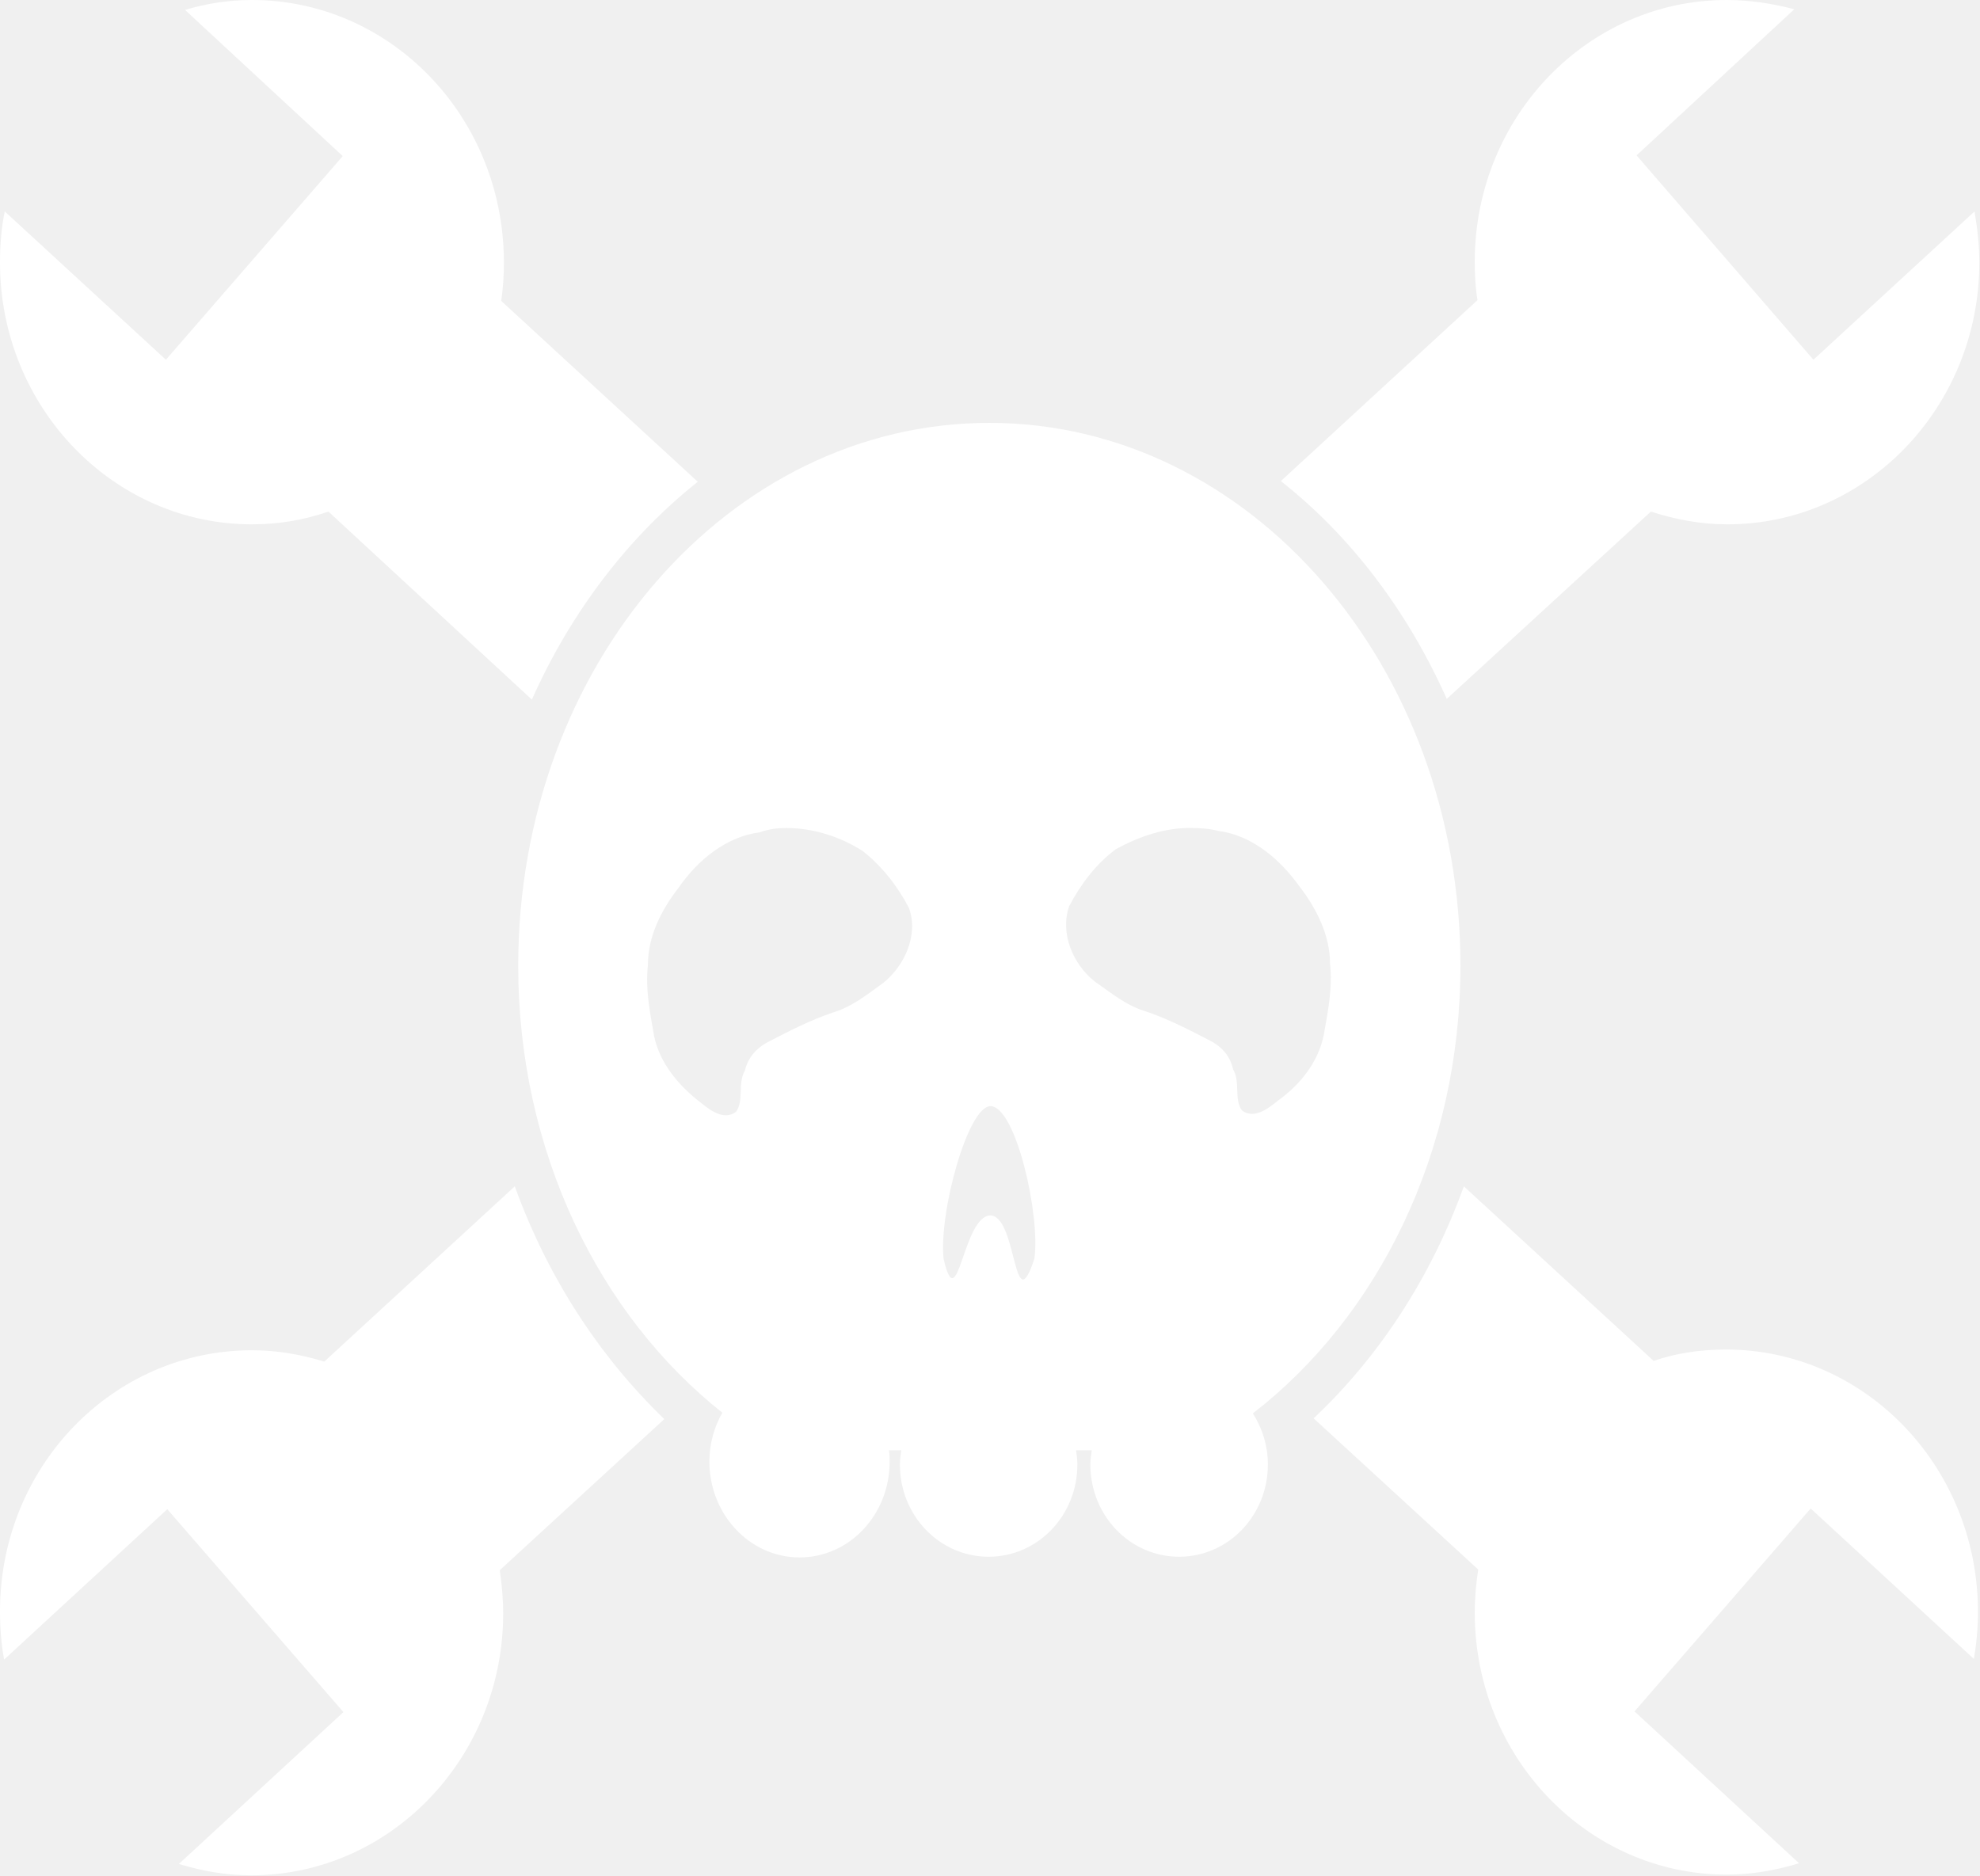
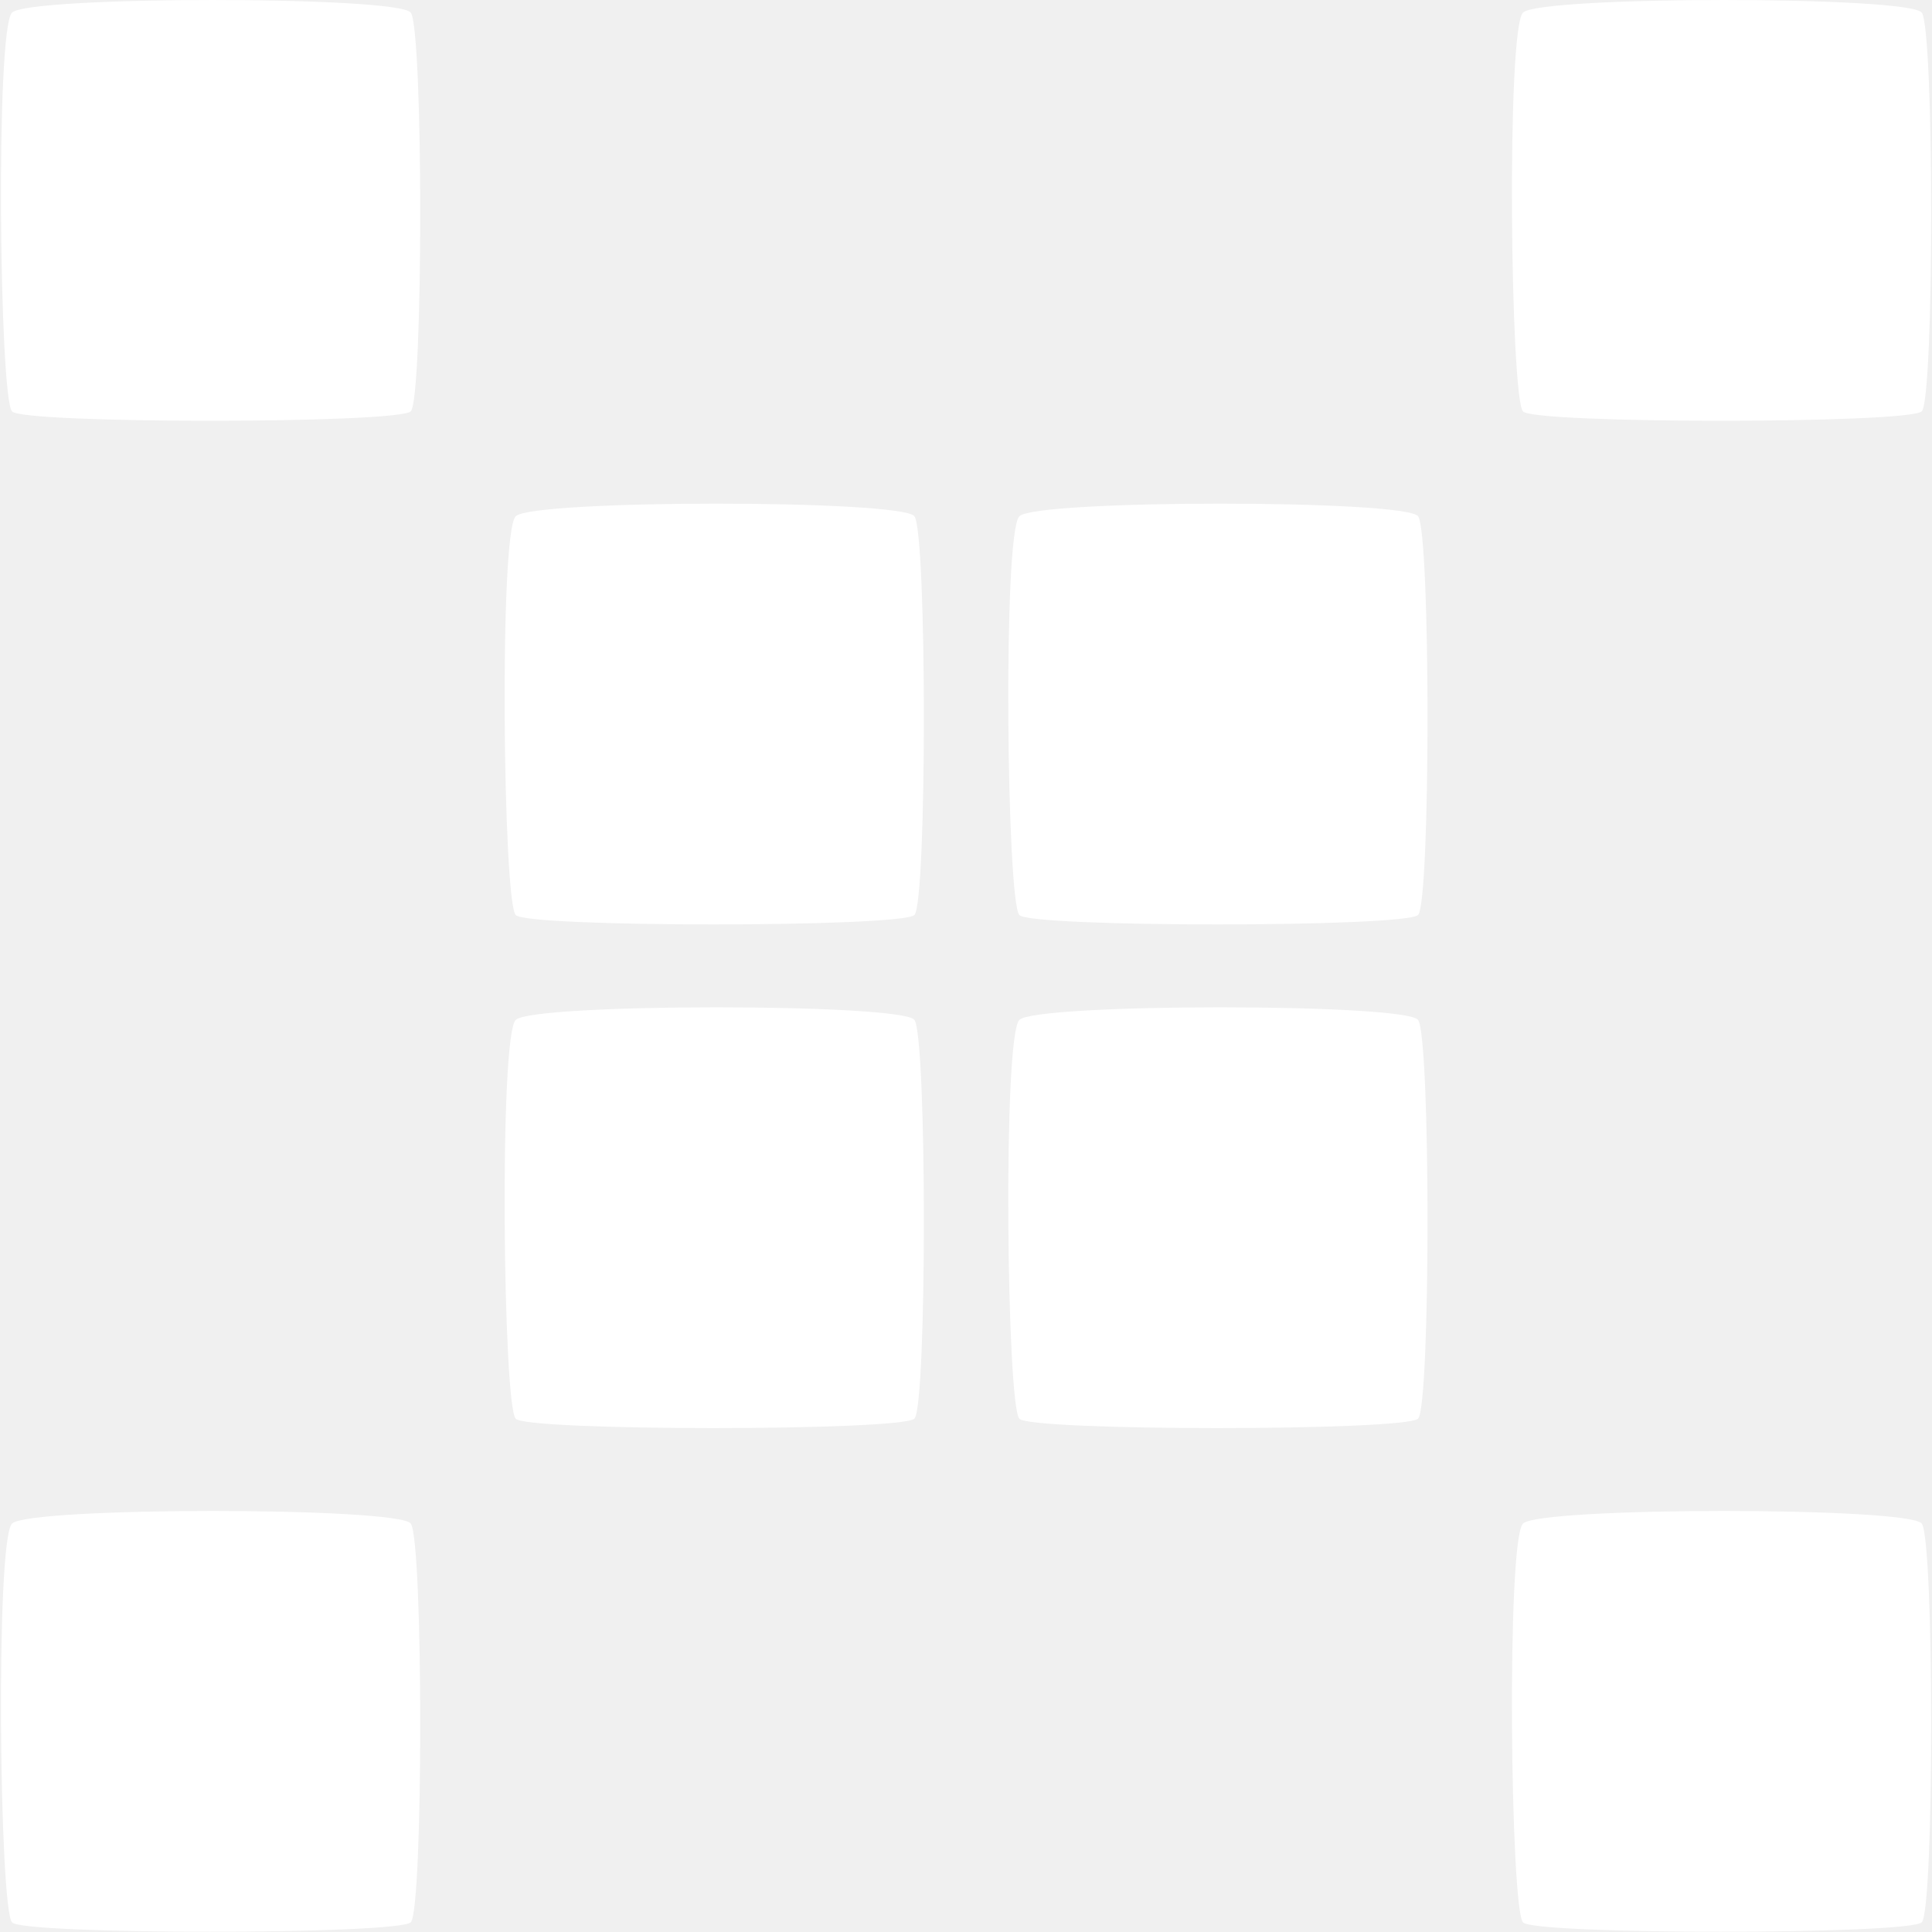
- <svg xmlns="http://www.w3.org/2000/svg" width="76px" height="72px" viewBox="0 0 76 72" version="1.1">
+ <svg xmlns="http://www.w3.org/2000/svg" width="72px" height="72px" viewBox="0 0 72 72" version="1.1">
  <defs />
-   <g id="Icons-/-Resources" stroke="none" stroke-width="1" fill="none" fill-rule="evenodd">
-     <path d="M9.67,0 C8.779,0 7.914,0.136 7.102,0.381 L13.156,5.992 L6.368,13.81 L0.183,8.117 C0.052,8.744 0,9.397 0,10.078 C0,15.635 4.35,20.129 9.67,20.129 C10.692,20.129 11.662,19.966 12.606,19.639 L20.415,26.857 C21.909,23.507 24.11,20.619 26.783,18.495 L19.236,11.549 C19.314,11.059 19.341,10.568 19.341,10.078 L19.341,10.024 C19.314,4.467 14.99,0 9.67,0 L9.67,0 Z M56.188,45.542 C54.93,49.029 52.938,52.08 50.422,54.449 L56.738,60.251 C56.659,60.796 56.607,61.341 56.607,61.913 C56.607,67.469 60.957,71.964 66.277,71.964 C67.247,71.964 68.164,71.8 69.055,71.528 L62.739,65.699 L69.501,57.909 L75.764,63.683 C75.869,63.084 75.921,62.485 75.921,61.858 L75.921,61.777 C75.869,56.247 71.545,51.807 66.251,51.807 C65.281,51.807 64.338,51.944 63.473,52.243 L56.188,45.542 Z M66.277,0 C60.957,0 56.633,4.467 56.607,9.996 L56.607,10.051 C56.607,10.541 56.633,11.059 56.712,11.522 L49.164,18.468 C51.863,20.592 54.039,23.479 55.532,26.83 L63.368,19.639 C64.286,19.938 65.281,20.129 66.303,20.129 C71.65,20.129 75.974,15.608 75.974,10.078 C75.974,9.397 75.895,8.744 75.79,8.117 L69.606,13.81 L62.818,5.965 L68.872,0.354 C68.033,0.136 67.168,0 66.277,0 Z M19.76,45.542 L12.448,52.27 C11.557,51.998 10.64,51.835 9.67,51.835 C4.35,51.835 0.026,56.274 0,61.804 L0,61.885 C0,62.512 0.052,63.111 0.157,63.71 L6.421,57.936 L13.182,65.726 L6.866,71.555 C7.757,71.827 8.674,71.991 9.644,71.991 C14.99,71.991 19.314,67.469 19.314,61.94 C19.314,61.368 19.262,60.823 19.183,60.278 L25.499,54.477 C23.01,52.08 21.018,49.029 19.76,45.542 Z M37.974,16.234 C27.989,16.234 19.891,25.55 19.891,37.071 C19.891,44.181 22.983,50.473 27.727,54.232 C27.412,54.776 27.229,55.43 27.229,56.111 C27.229,58.127 28.775,59.788 30.688,59.788 C32.601,59.788 34.148,58.154 34.148,56.111 C34.148,55.975 34.148,55.839 34.121,55.675 L34.593,55.675 C34.567,55.866 34.541,56.029 34.541,56.22 C34.541,58.181 36.061,59.761 37.948,59.761 C39.834,59.761 41.354,58.181 41.354,56.22 C41.354,56.029 41.328,55.839 41.302,55.675 L41.905,55.675 C41.879,55.866 41.852,56.029 41.852,56.22 C41.852,58.181 43.372,59.761 45.259,59.761 C47.146,59.761 48.666,58.181 48.666,56.22 C48.666,55.512 48.457,54.831 48.09,54.259 C52.912,50.527 56.057,44.208 56.057,37.071 C56.057,25.55 47.959,16.234 37.974,16.234 Z M30.19,31.787 C31.212,31.787 32.234,32.114 33.099,32.659 C33.833,33.231 34.436,33.993 34.881,34.838 C35.274,35.873 34.724,37.071 33.912,37.725 C33.309,38.161 32.706,38.651 31.972,38.869 C31.081,39.169 30.243,39.605 29.404,40.04 C28.985,40.285 28.697,40.64 28.592,41.103 C28.303,41.593 28.566,42.247 28.251,42.682 C27.779,43.037 27.229,42.601 26.862,42.301 C26.05,41.675 25.316,40.803 25.106,39.768 C24.949,38.869 24.766,37.97 24.87,37.044 C24.87,35.927 25.394,34.92 26.05,34.075 C26.783,33.013 27.884,32.114 29.168,31.951 C29.535,31.814 29.876,31.787 30.19,31.787 L30.19,31.787 Z M45.757,31.787 C46.098,31.787 46.439,31.814 46.753,31.896 C48.037,32.06 49.112,32.958 49.872,34.021 C50.527,34.865 51.051,35.9 51.051,36.99 C51.156,37.916 50.972,38.815 50.815,39.713 C50.606,40.776 49.898,41.647 49.059,42.247 C48.692,42.546 48.142,42.982 47.67,42.628 C47.356,42.192 47.618,41.538 47.33,41.048 C47.225,40.558 46.91,40.204 46.517,39.986 C45.679,39.55 44.84,39.114 43.949,38.815 C43.215,38.597 42.639,38.106 42.01,37.671 C41.197,37.017 40.673,35.846 41.04,34.783 C41.486,33.939 42.062,33.176 42.822,32.604 C43.713,32.114 44.735,31.76 45.757,31.787 L45.757,31.787 Z M38.026,42.465 C38.996,42.492 39.939,46.659 39.703,48.321 C38.891,50.799 39.048,46.714 38.026,46.659 C36.952,46.659 36.768,50.691 36.218,48.321 C36.034,46.523 37.161,42.437 38.026,42.465 L38.026,42.465 Z" id="skull" fill="#FFFFFF" />
+   <g id="Page-1" stroke="none" stroke-width="1" fill="none" fill-rule="evenodd">
+     <g id="skull" fill="#FFFFFF">
+       <path d="M0.449,15.329 C-0.02,14.859 -0.177,1.095 0.449,0.469 C1.074,-0.156 14.839,-0.156 15.308,0.469 C15.778,1.095 15.778,14.859 15.308,15.329 C14.839,15.798 0.762,15.798 0.449,15.329 L0.449,15.329 L0.449,15.329 Z M56.758,15.329 C56.289,14.859 56.133,1.095 56.758,0.469 C57.384,-0.156 71.148,-0.156 71.618,0.469 C72.087,1.095 72.087,14.859 71.618,15.329 C71.148,15.798 57.071,15.798 56.758,15.329 L56.758,15.329 L56.758,15.329 Z M19.219,34.098 C18.749,33.629 18.593,19.865 19.219,19.239 C19.844,18.613 33.609,18.613 34.078,19.239 C34.547,19.865 34.547,33.629 34.078,34.098 C33.609,34.568 19.531,34.568 19.219,34.098 L19.219,34.098 L19.219,34.098 Z M37.988,34.098 C37.519,33.629 37.363,19.865 37.988,19.239 C38.614,18.613 52.379,18.613 52.848,19.239 C53.317,19.865 53.317,33.629 52.848,34.098 C52.379,34.568 38.301,34.568 37.988,34.098 L37.988,34.098 L37.988,34.098 Z M19.219,52.868 C18.749,52.399 18.593,38.635 19.219,38.009 C19.844,37.383 33.609,37.383 34.078,38.009 C34.547,38.635 34.547,52.399 34.078,52.868 C33.609,53.338 19.531,53.338 19.219,52.868 L19.219,52.868 L19.219,52.868 Z M37.988,52.868 C37.519,52.399 37.363,38.635 37.988,38.009 C38.614,37.383 52.379,37.383 52.848,38.009 C53.317,38.635 53.317,52.399 52.848,52.868 C52.379,53.338 38.301,53.338 37.988,52.868 L37.988,52.868 L37.988,52.868 Z M0.449,71.638 C-0.02,71.169 -0.177,57.404 0.449,56.779 C1.074,56.153 14.839,56.153 15.308,56.779 C15.778,57.404 15.778,71.169 15.308,71.638 C14.839,72.107 0.762,72.107 0.449,71.638 L0.449,71.638 L0.449,71.638 Z M56.758,71.638 C56.289,71.169 56.133,57.404 56.758,56.779 C57.384,56.153 71.148,56.153 71.618,56.779 C72.087,57.404 72.087,71.169 71.618,71.638 C71.148,72.107 57.071,72.107 56.758,71.638 L56.758,71.638 L56.758,71.638 Z" id="Fill-17" />
+     </g>
  </g>
</svg>
